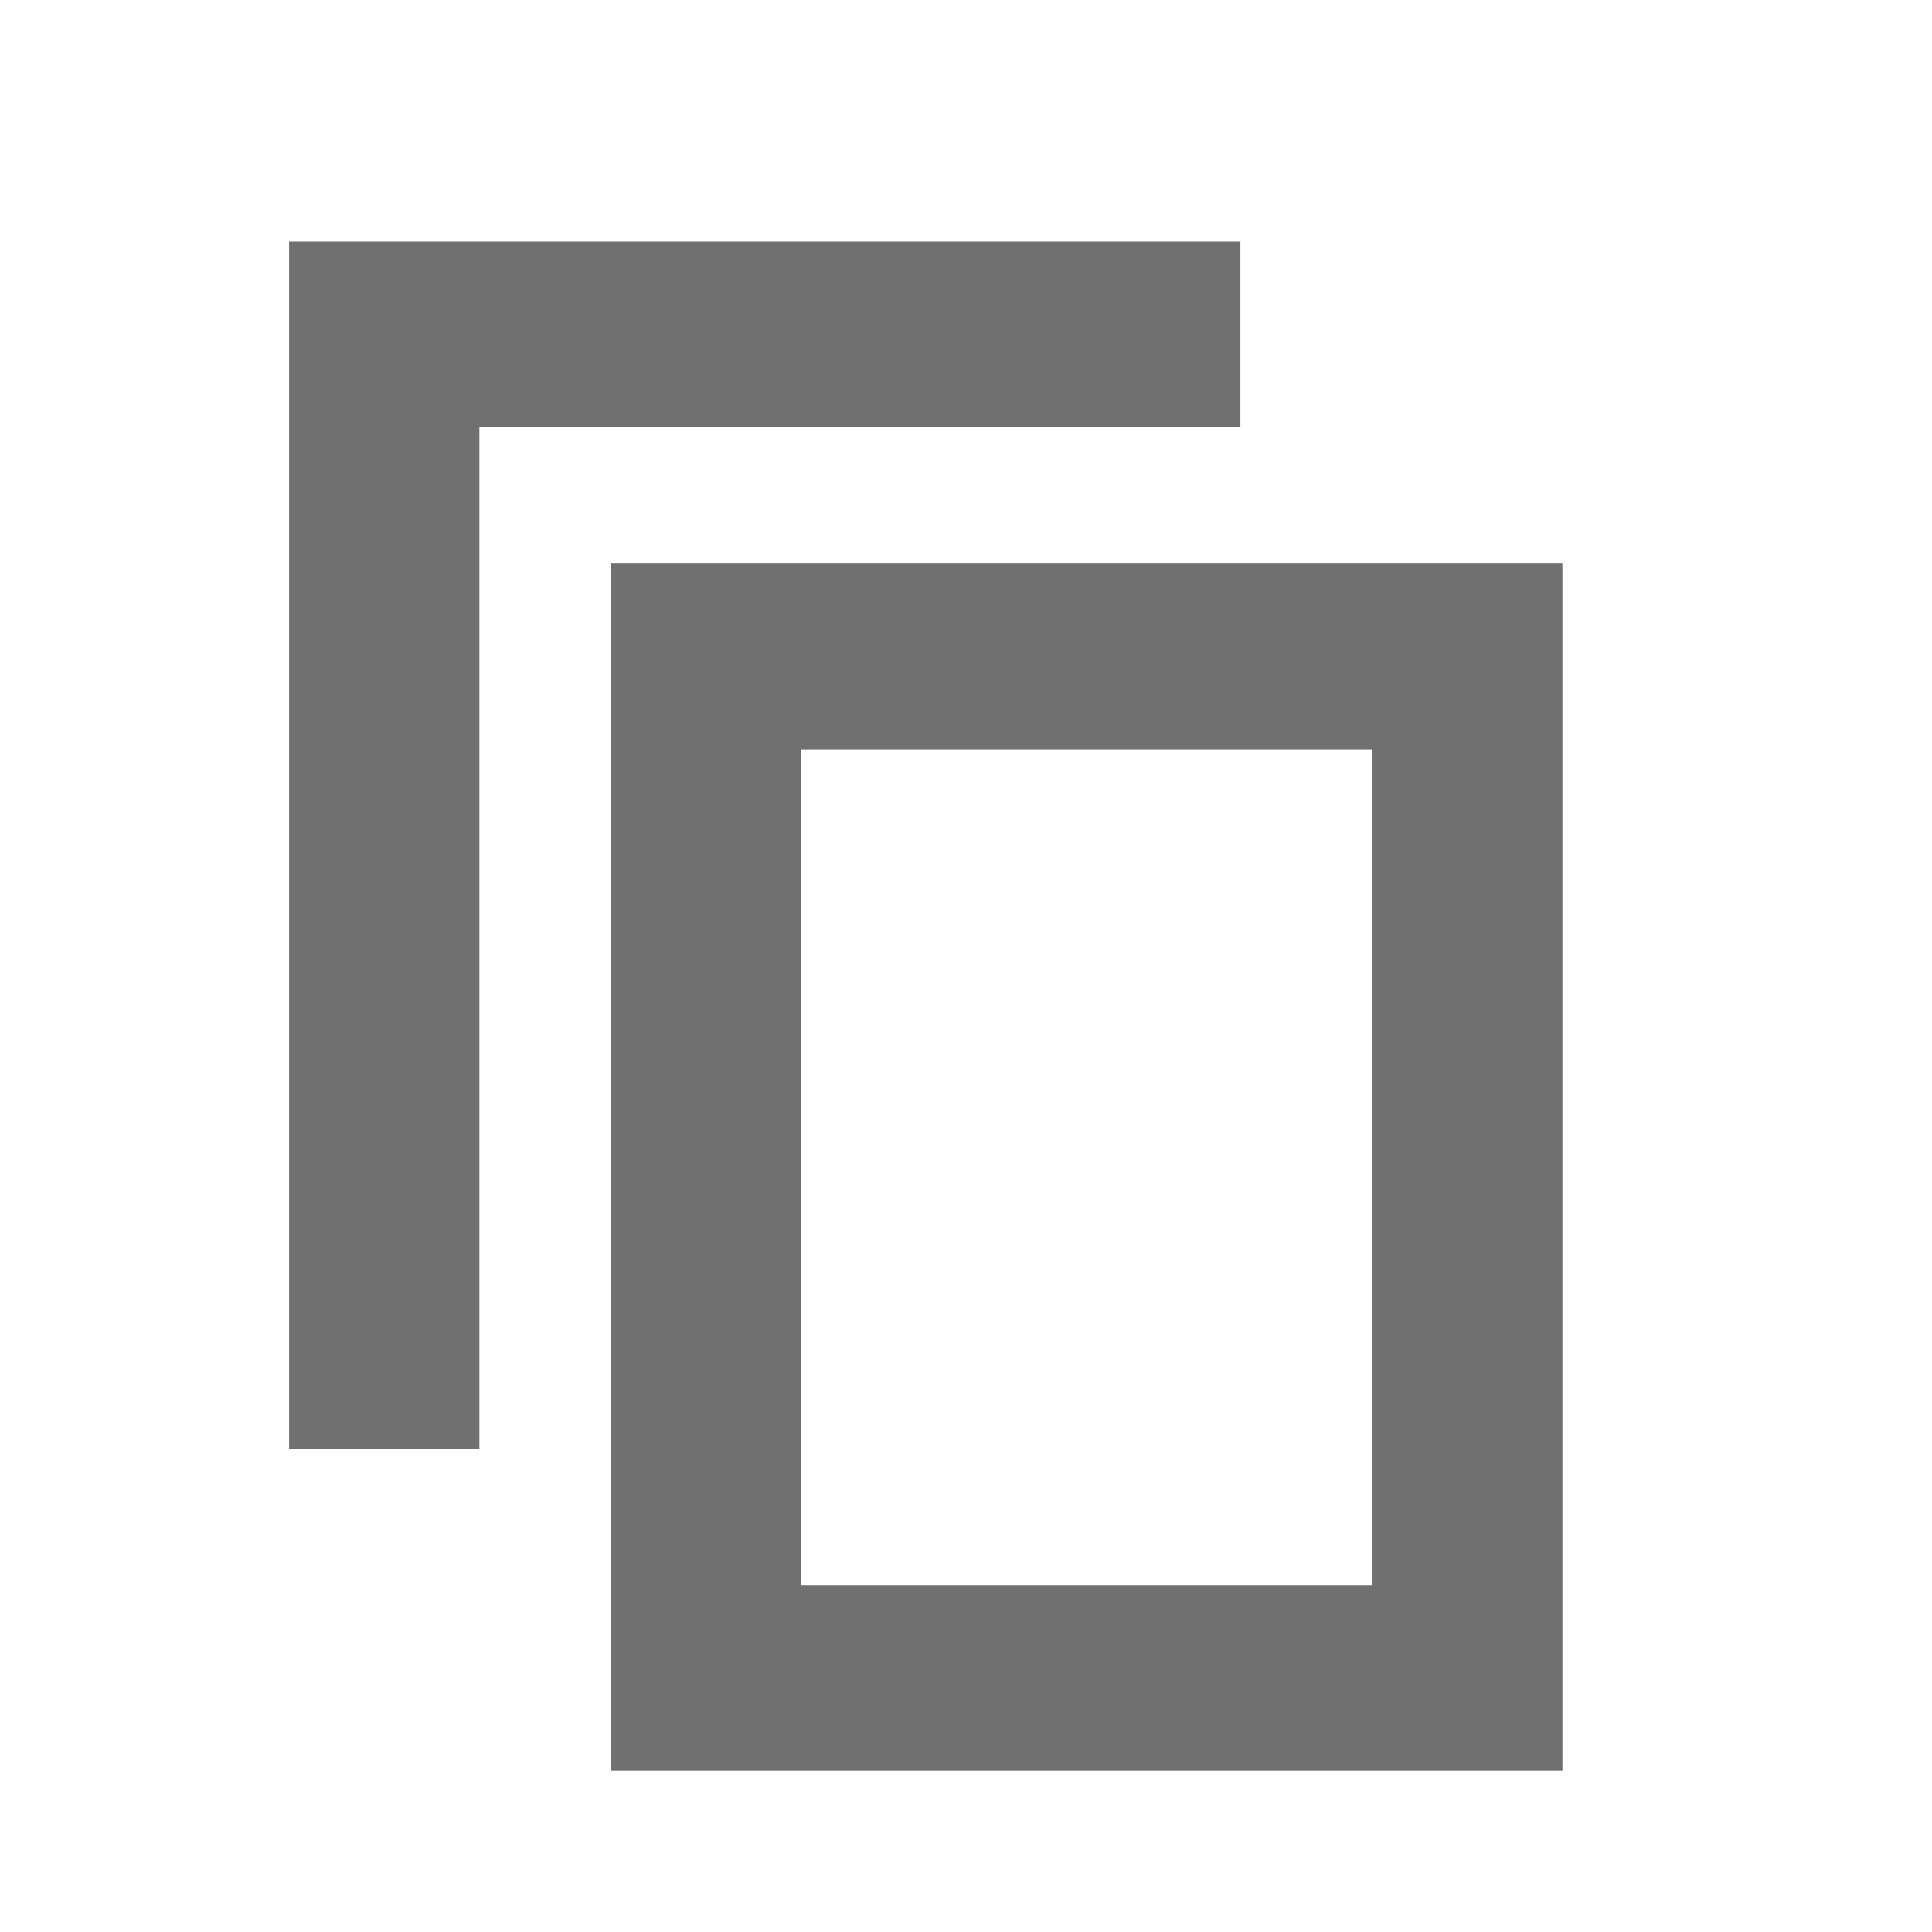
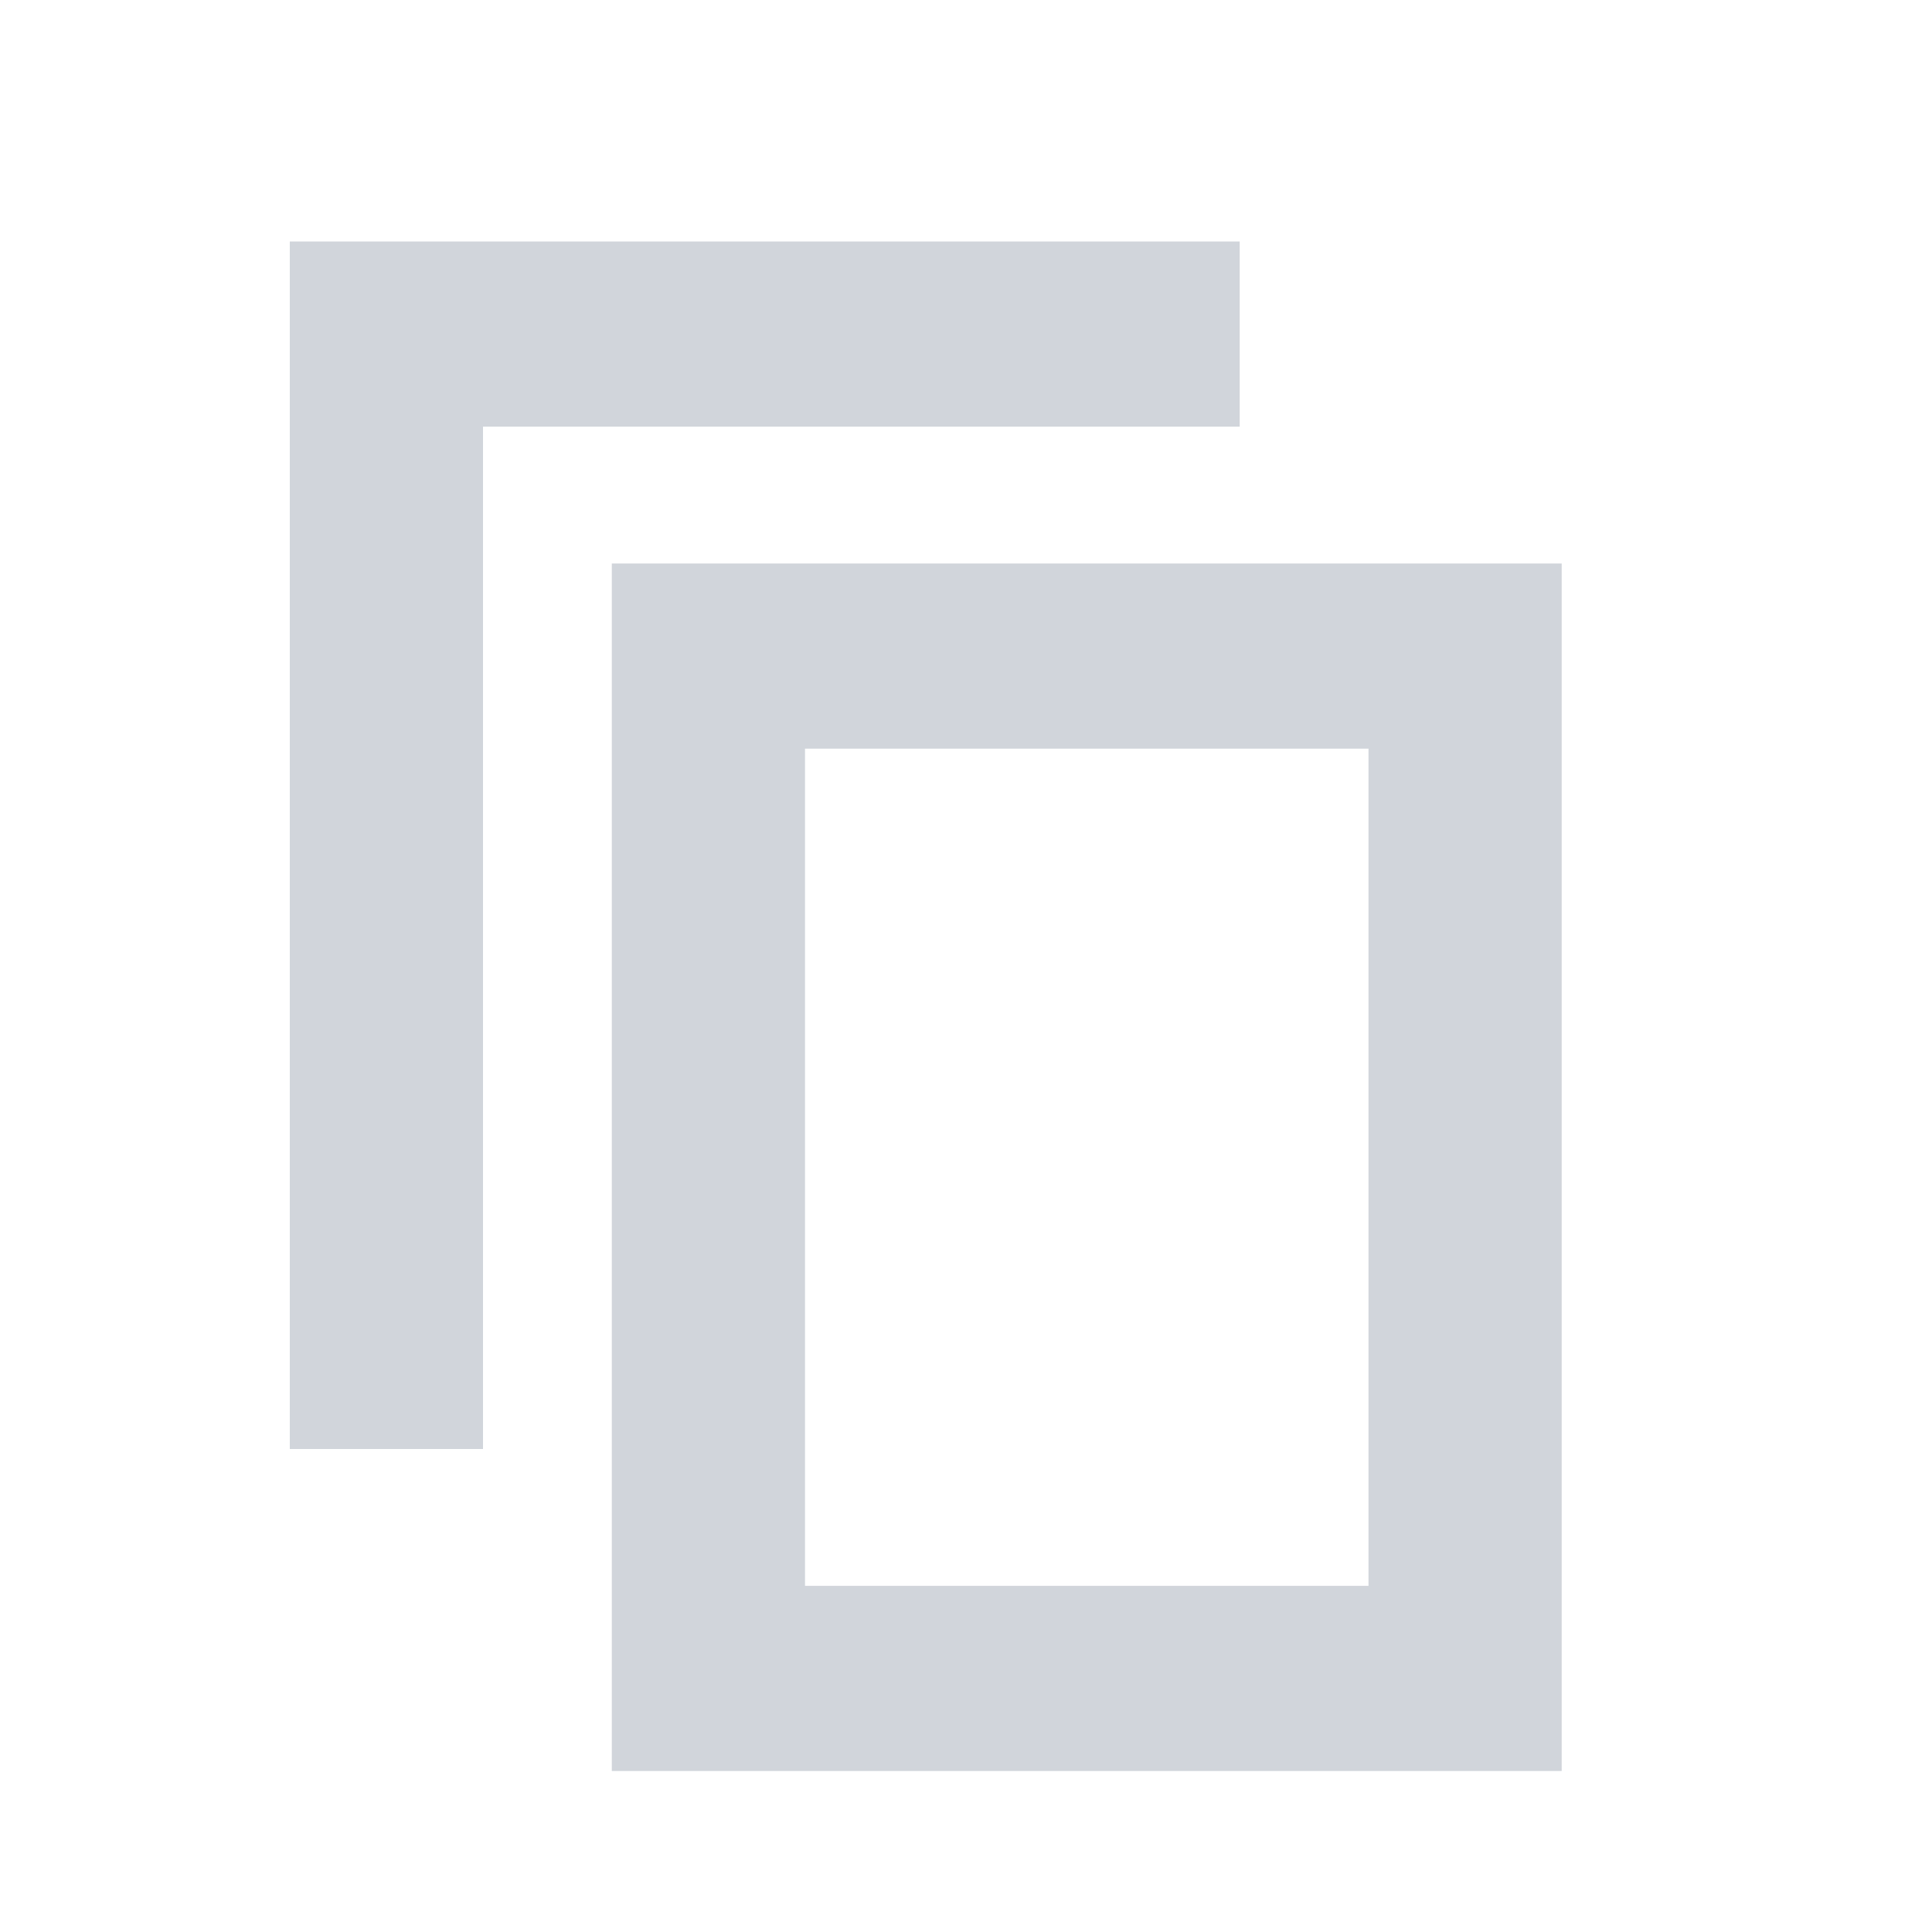
- <svg xmlns="http://www.w3.org/2000/svg" width="24px" height="24px" viewBox="0 0 24 24" version="1.1">
-   <g id="Artboard" stroke="none" stroke-width="1" fill="none" fill-rule="evenodd">
-     <g id="ic-copy" transform="translate(3, 3)" fill="#707070" fill-rule="nonzero">
-       <g id="Group_8993">
-         <polygon id="Path_18959" points="2.955 15 0.591 15 0.591 0 12.409 0 12.409 2.308 2.955 2.308" />
-       </g>
-       <g id="Group_8994" transform="translate(4, 4)">
-         <path d="M12.409,15 L0.591,15 L0.591,0 L12.409,0 L12.409,15 Z M2.955,12.692 L10.045,12.692 L10.045,2.308 L2.955,2.308 L2.955,12.692 Z" id="Path_18960" />
-       </g>
-     </g>
-   </g>
+ <svg xmlns="http://www.w3.org/2000/svg" version="1.1" id="Layer_1" x="0px" y="0px" viewBox="0 0 24 24" style="enable-background:new 0 0 24 24;" xml:space="preserve">
+   <style type="text/css">
+ 	.st0{fill:#D1D5DB;}
+ </style>
+   <path class="st0" d="M6,18H3.6V3h11.8v2.3H6V18z M19.4,22H7.6V7h11.8V22z M10,19.7H17V9.3H10V19.7z" />
</svg>
